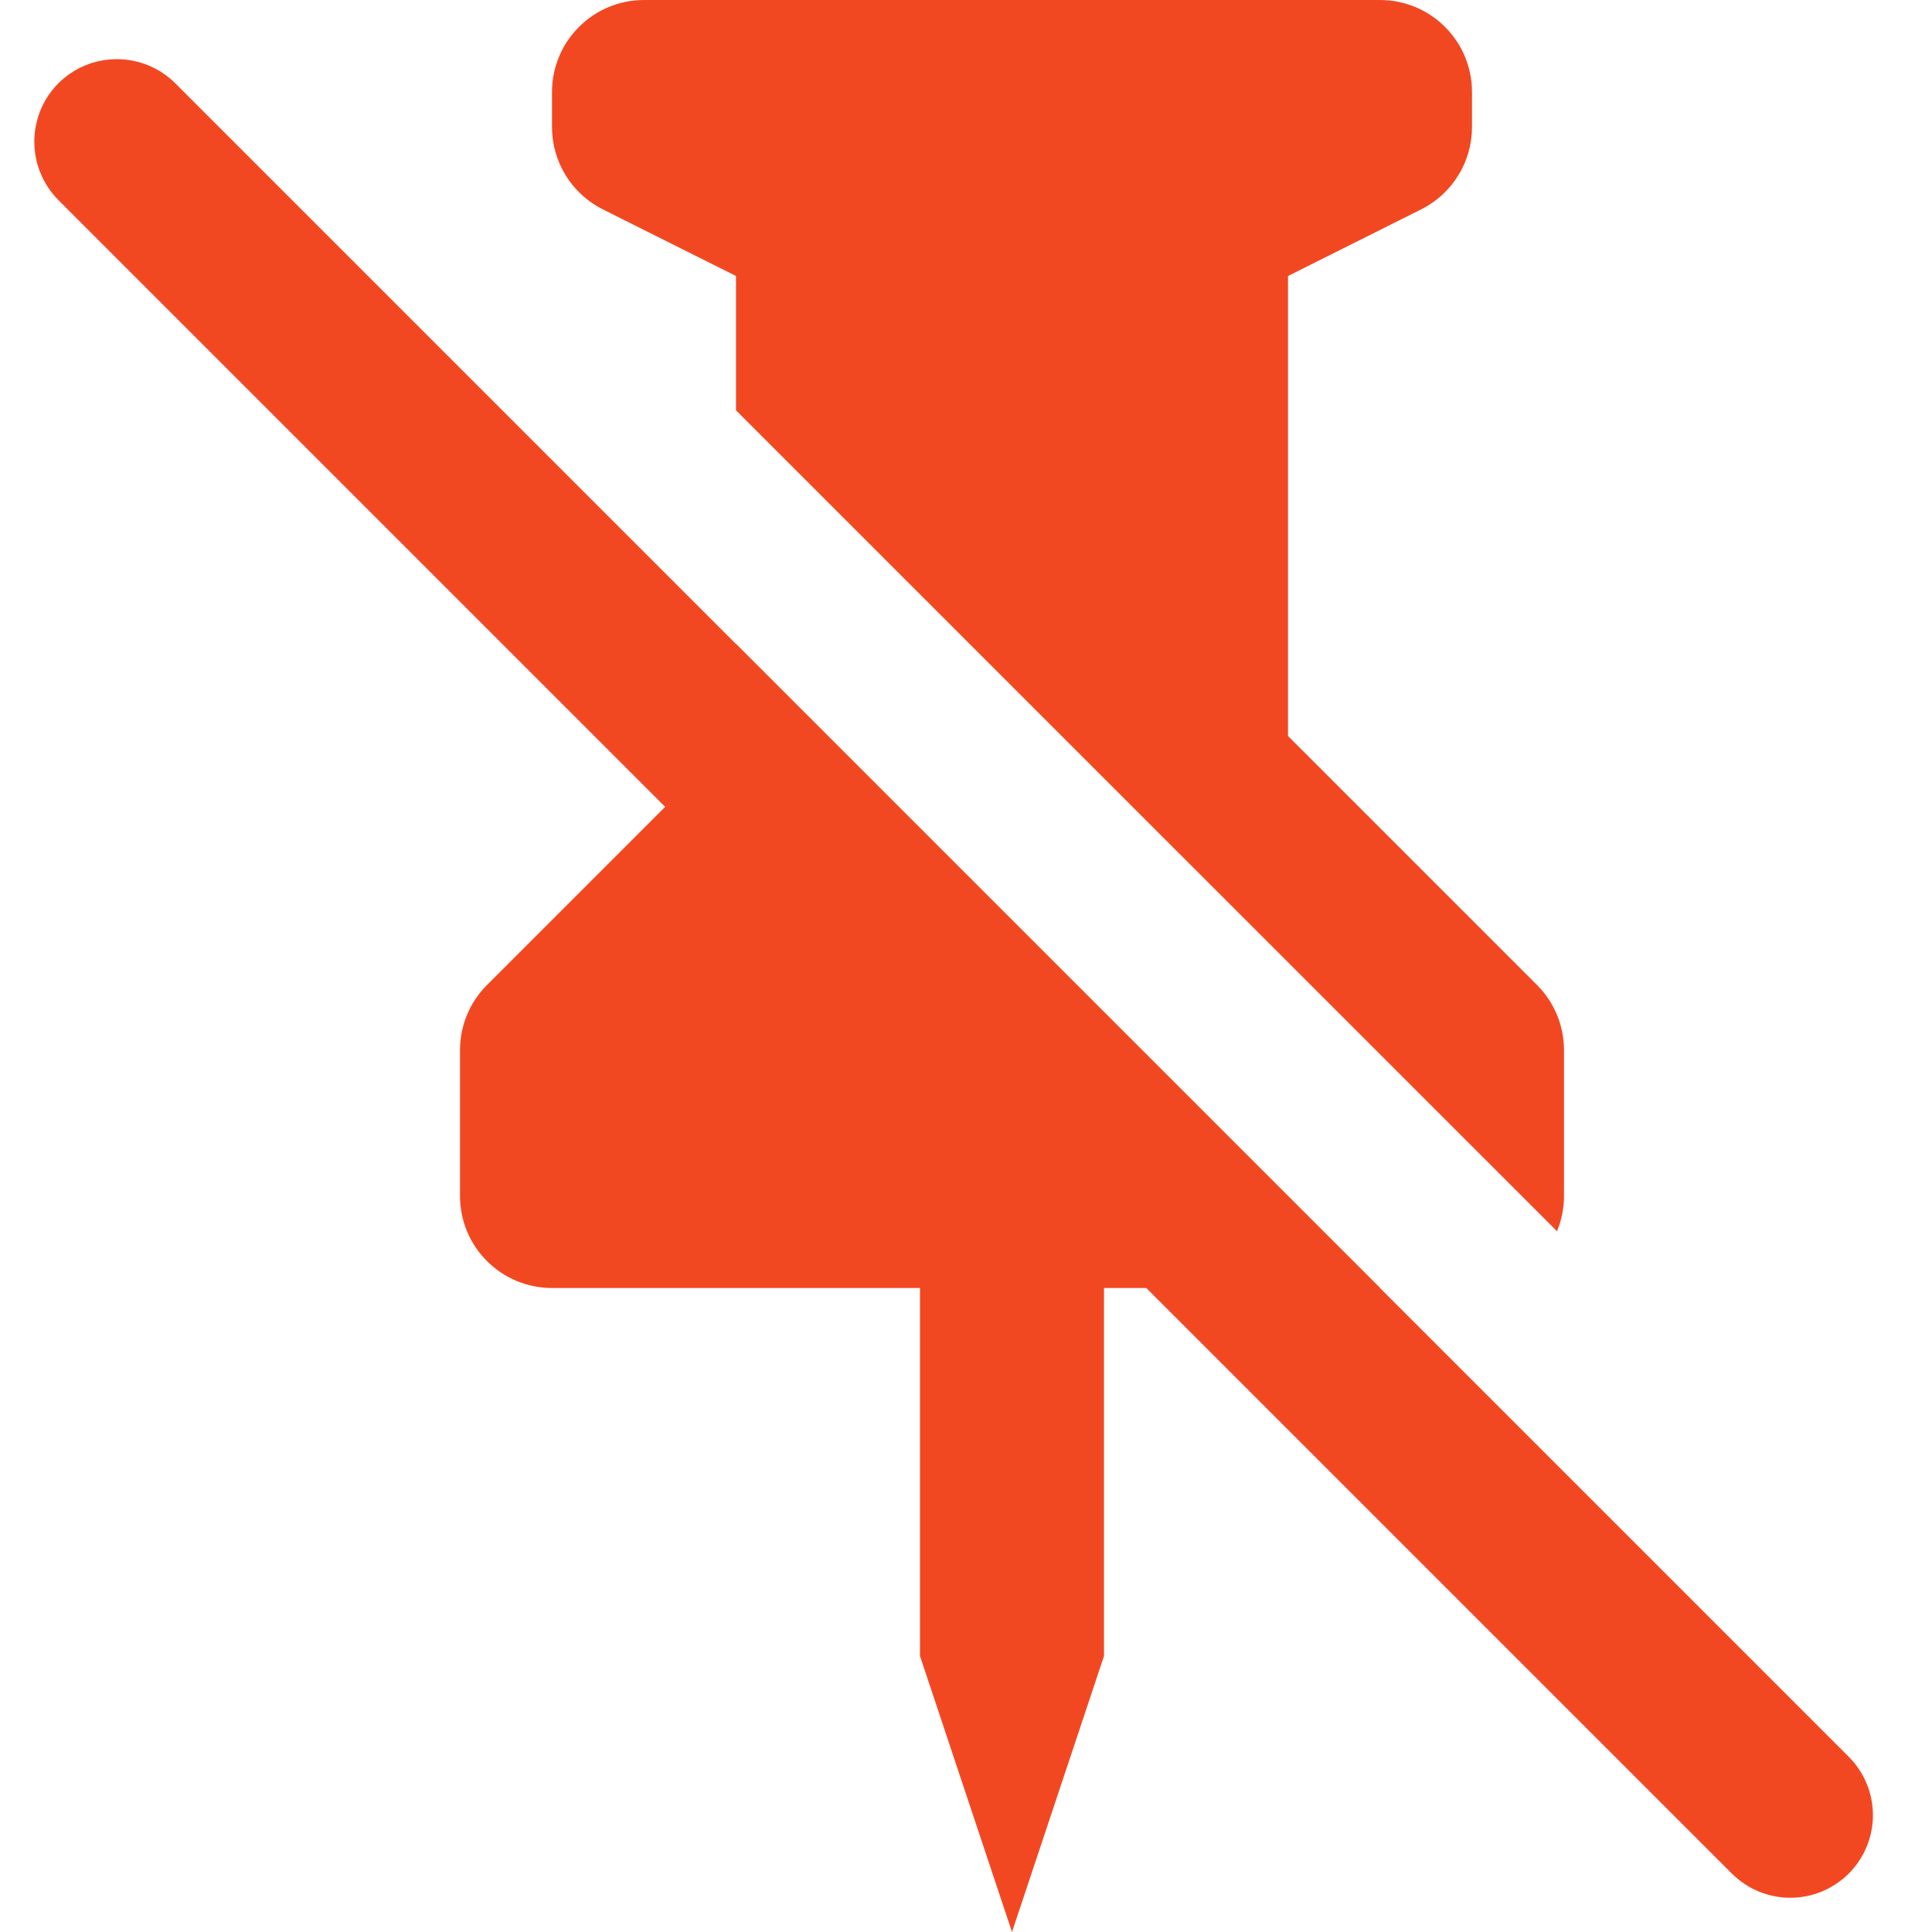
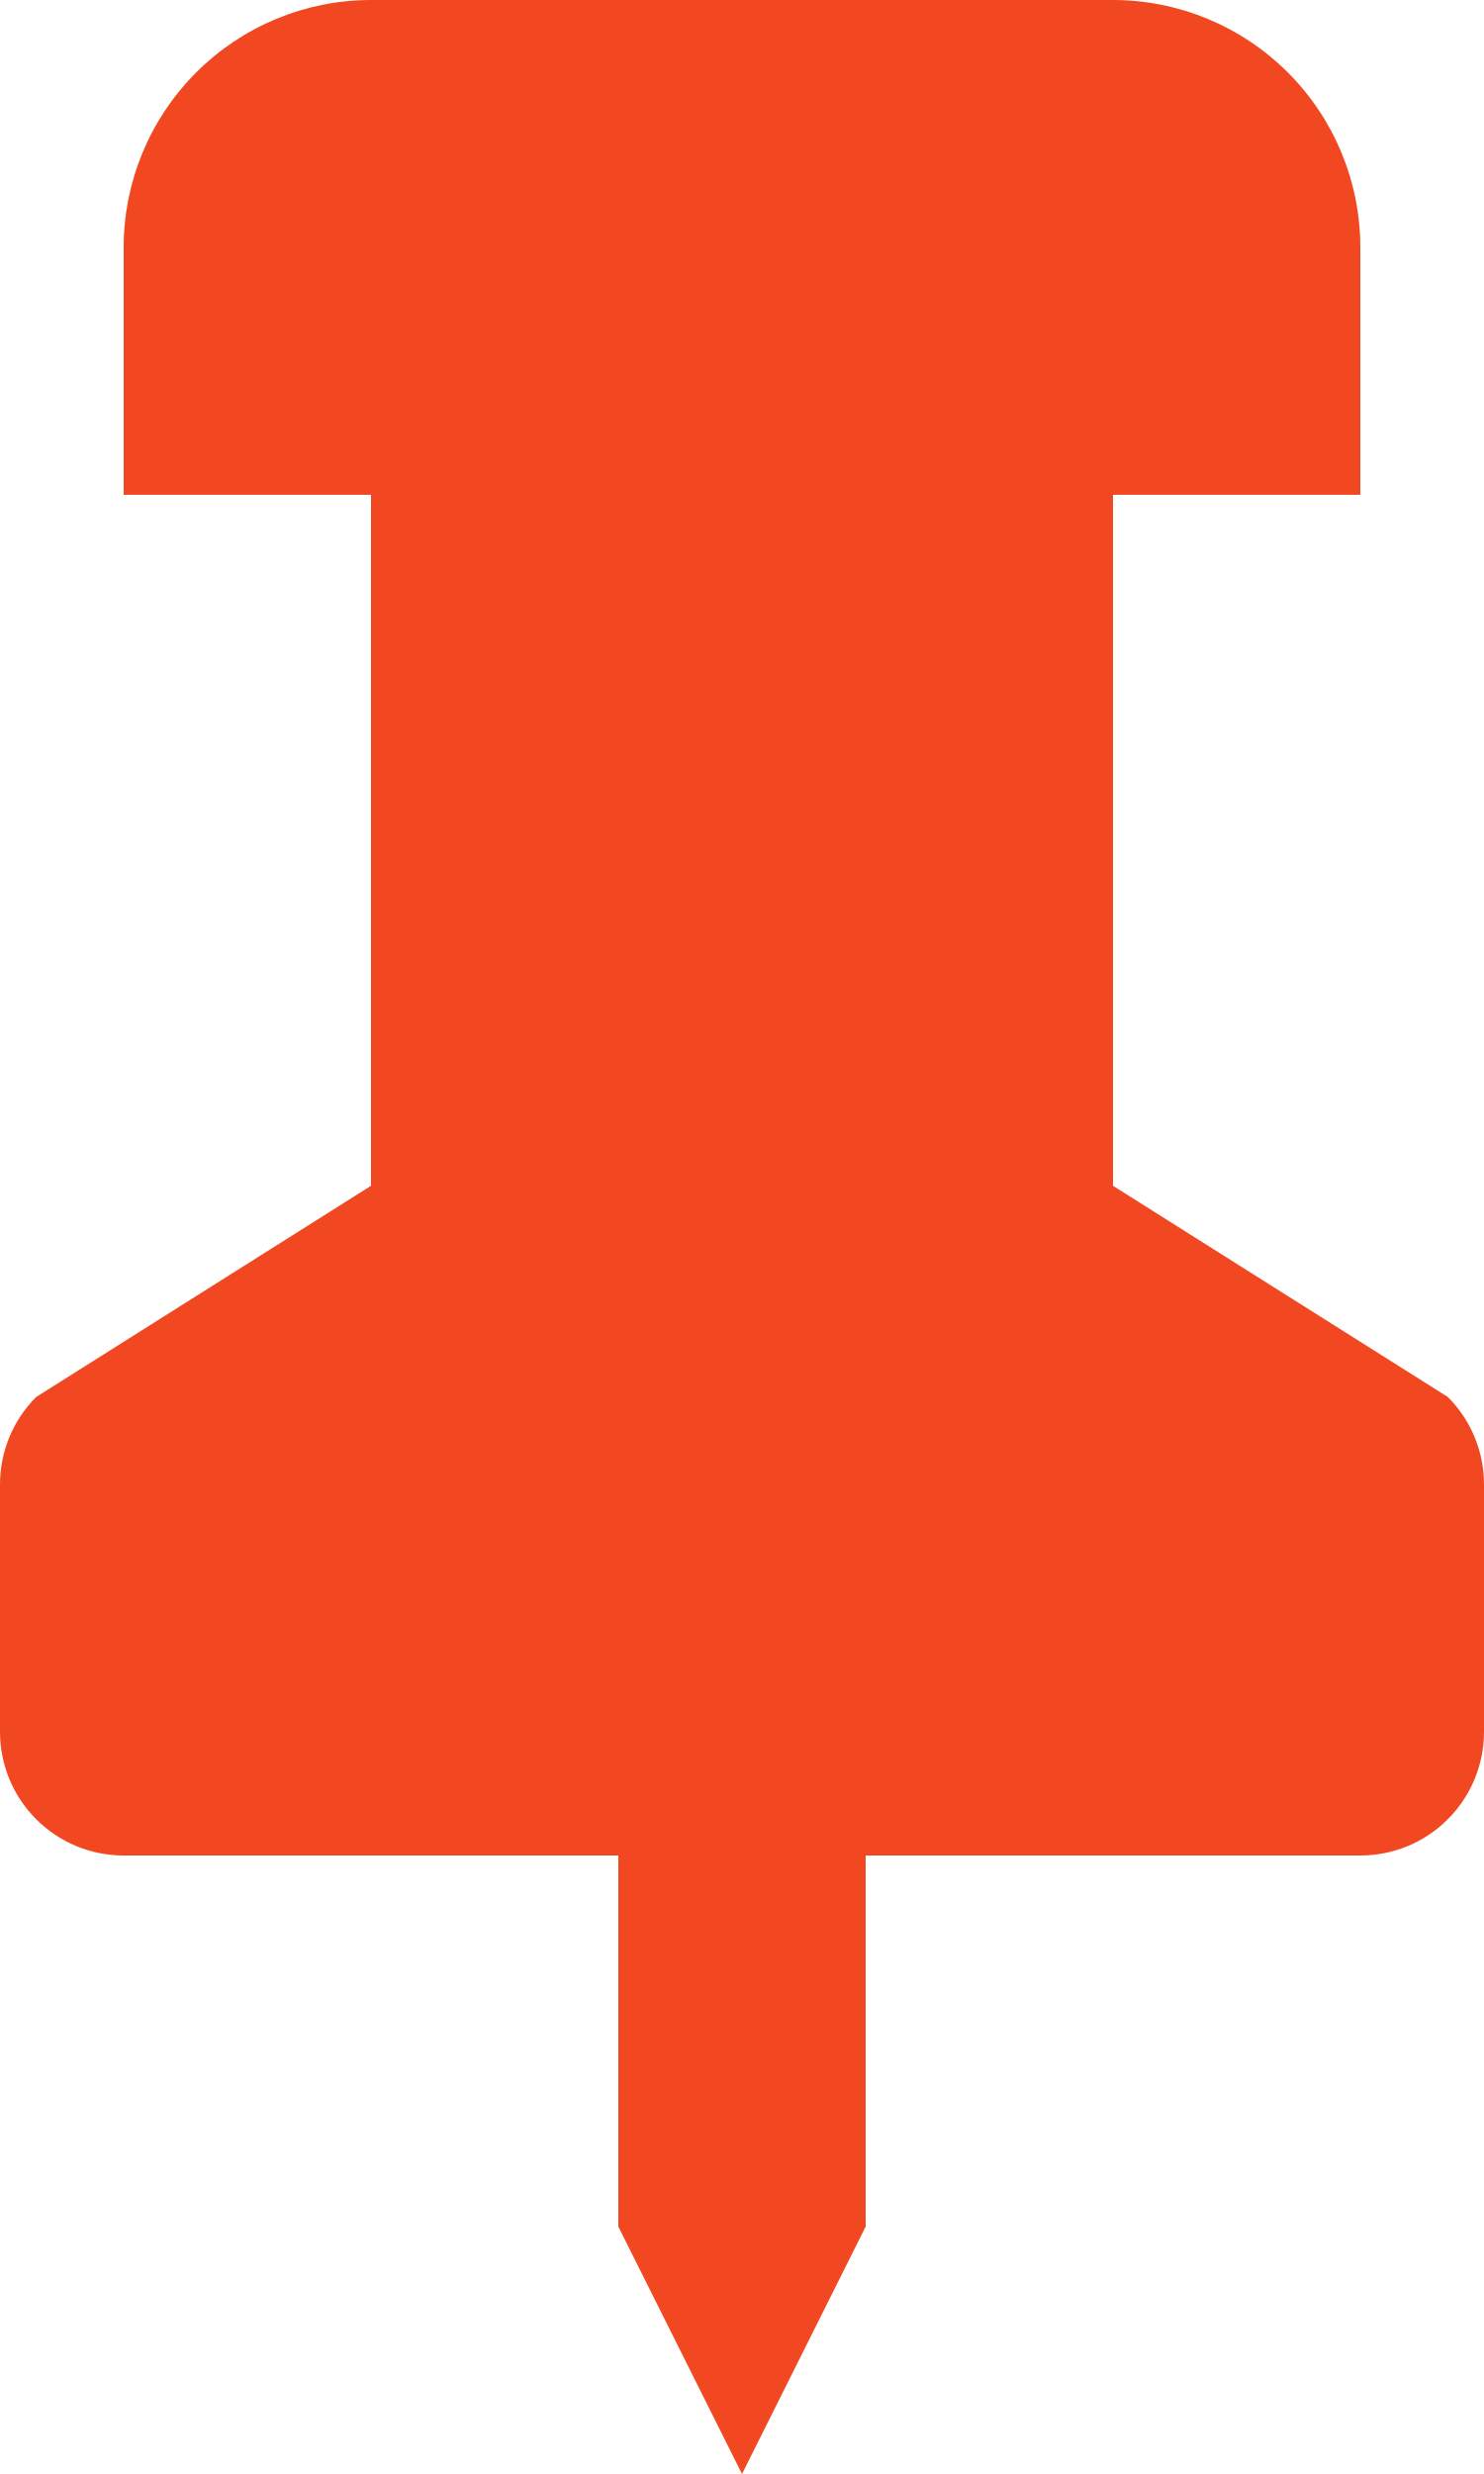
- <svg xmlns="http://www.w3.org/2000/svg" width="21" height="21" viewBox="0 0 21 21" fill="none">
-   <path d="M8 7L15 14H12V18L11 21L10 18V14H6C5.735 14 5.48 13.895 5.293 13.707C5.105 13.52 5 13.265 5 13V11.414C5 11.149 5.105 10.895 5.293 10.707L8 8V7ZM15 0C15.265 0 15.52 0.105 15.707 0.293C15.895 0.48 16 0.735 16 1V1.382C16 1.568 15.948 1.75 15.85 1.908C15.753 2.065 15.613 2.193 15.447 2.276L14 3V8L16.707 10.707C16.895 10.895 17 11.149 17 11.414V13C17 13.131 16.974 13.262 16.924 13.383L11.27 7.73L8 4.46V3L6.553 2.276C6.387 2.193 6.247 2.065 6.15 1.908C6.052 1.75 6 1.568 6 1.382V1C6 0.735 6.105 0.48 6.293 0.293C6.48 0.105 6.735 0 7 0H15Z" fill="#F24822" />
-   <path d="M0.635 0.905C0.467 1.073 0.373 1.302 0.373 1.54C0.373 1.778 0.467 2.006 0.635 2.175L18.825 20.365C18.993 20.533 19.222 20.628 19.46 20.628C19.698 20.628 19.926 20.533 20.095 20.365C20.263 20.196 20.358 19.968 20.358 19.73C20.358 19.492 20.263 19.263 20.095 19.095L10 9L1.905 0.905C1.736 0.737 1.508 0.643 1.27 0.643C1.032 0.643 0.803 0.737 0.635 0.905Z" fill="#F24822" />
+ <svg xmlns="http://www.w3.org/2000/svg" width="12" height="20" viewBox="0 0 12 20" fill="none">
+   <path d="M9 9.586V4H11V2C11 1.47 10.789 0.961 10.414 0.586C10.039 0.211 9.53 0 9 0H3C2.47 0 1.961 0.211 1.586 0.586C1.211 0.961 1 1.47 1 2V4H3V9.586L0.293 11.293C0.105 11.48 5.66374e-05 11.735 0 12V14C0 14.265 0.105 14.52 0.293 14.707C0.48 14.895 0.735 15 1 15H5V18L6 20L7 18V15H11C11.265 15 11.52 14.895 11.707 14.707C11.895 14.52 12 14.265 12 14V12C12 11.735 11.895 11.48 11.707 11.293L9 9.586Z" fill="#F24822" />
</svg>
